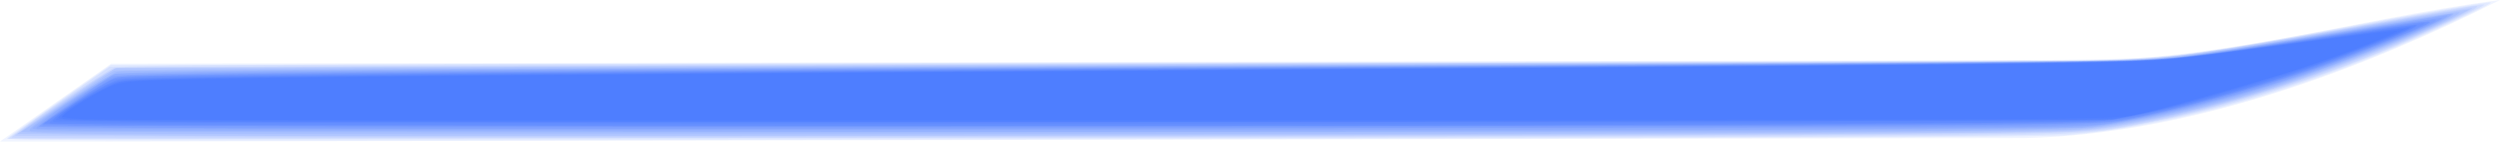
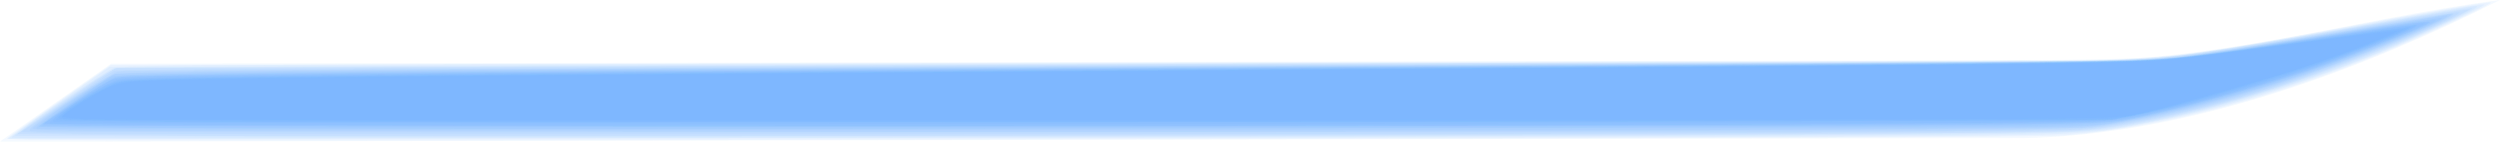
<svg xmlns="http://www.w3.org/2000/svg" width="8348.56" height="472.757" viewBox="0 0 2208.89 125.084" version="1.1" id="svg67">
  <defs id="defs61" />
  <g transform="translate(1593.1,141.3374)" id="layer1">
-     <path id="path124-5" d="m 615.79,-141.337 c -139.858,18.236 -264.908,60.495 -421.391,53.259 l -844.637,1.512 -844.637,1.512 -98.226,68.753 98.6,0.049 844.637,-1.512 844.637,-1.512 c 153.002,-3.296 307.303,-64.693 421.017,-122.06 z" style="opacity:0.064;fill:#0d4dfa;fill-rule:evenodd;stroke-width:1.573;fill-opacity:1" />
-     <path style="opacity:0.064;fill:#0d4dfa;fill-rule:evenodd;stroke-width:2.279;fill-opacity:1" d="m -377.583,-18.703 c 444.822,-0.876 594.172,-1.682 612.107,-3.303 86.26,-7.799 180.115,-32.394 278.469,-72.976 37.336,-15.405 96.605,-43.031 94.689,-44.136 -1.841,-1.061 -63.556,9.463 -141.716,24.167 -37.975,7.144 -82.573,14.962 -99.106,17.373 -69.038,10.069 -48.938,9.672 -535.807,10.592 -246.836,0.466 -646.21,1.335 -887.498,1.931 l -438.705,1.083 -44.797,31.367 c -24.638,17.252 -45.806,32.34 -47.038,33.53 -2.497,2.409 150.966,2.457 1209.403,0.373 z" id="path141" />
-     <path style="opacity:0.064;fill:#0d4dfa;fill-rule:evenodd;stroke-width:2.279;fill-opacity:1" d="m -26.354,-20.453 c 287.241,-1.284 269.8,-0.57 339.221,-13.879 67.133,-12.871 146.363,-38.143 221.18,-70.551 36.73,-15.91 69.311,-31.536 67.695,-32.468 -1.698,-0.979 -58.804,8.643 -129.772,21.865 -80.387,14.977 -127.153,22.175 -163.607,25.182 -39.016,3.218 -124.038,3.631 -1022.166,4.957 -366.539,0.541 -692.531,1.453 -724.427,2.027 l -57.992,1.043 -32.564,22.733 c -17.91,12.503 -38.196,26.821 -45.08,31.818 l -12.516,9.084 650.929,-0.328 c 358.011,-0.181 767.105,-0.847 909.098,-1.482 z" id="path143" />
-     <path style="opacity:0.064;fill:#0d4dfa;fill-rule:evenodd;stroke-width:2.279;fill-opacity:1" d="m -415.107,-20.514 c 613.048,-1.223 650.218,-1.637 690.825,-7.702 66.489,-9.931 157.674,-36.061 232.276,-66.562 32.425,-13.257 79.389,-34.582 85.329,-38.747 3.927,-2.753 3.56,-2.9 -4.503,-1.803 -4.829,0.657 -37.148,6.249 -71.821,12.425 -167.608,29.857 -183.292,32.106 -243.158,34.87 -21.464,0.991 -130.21,1.858 -241.657,1.926 -520.539,0.321 -1518.171,3.342 -1524.001,4.615 -5.746,1.254 -91.052,59.163 -91.052,61.81 0,1.155 266.866,0.964 1167.761,-0.832 z" id="path145" />
-     <path style="opacity:0.064;fill:#0d4dfa;fill-rule:evenodd;stroke-width:2.279;fill-opacity:1" d="m -48.869,-22.208 c 159.905,-0.728 271.048,-1.936 289.287,-3.143 82.554,-5.462 208.718,-42.168 321.662,-93.585 17.689,-8.053 30.677,-14.927 28.862,-15.275 -1.815,-0.349 -39.458,5.756 -83.65,13.566 -103.937,18.369 -158.269,27.064 -189.922,30.394 -26.987,2.839 21.986,2.579 -1371.223,7.283 l -436.114,1.473 -9.256,5.038 c -10.713,5.831 -80.644,53.6 -80.644,55.086 0,1.323 1200.853,0.666 1530.998,-0.838 z" id="path147" />
-     <path style="opacity:0.064;fill:#0d4dfa;fill-rule:evenodd;stroke-width:2.279;fill-opacity:1" d="m -370.078,-22.18 c 517.481,-1.119 592.756,-1.76 627.409,-5.341 40.252,-4.16 105.124,-18.886 159.737,-36.26 50.83,-16.171 129.091,-47.087 161.473,-63.788 l 10.507,-5.419 -10.507,1.156 c -5.779,0.636 -48.332,7.718 -94.562,15.739 -131.1,22.746 -158.419,26.466 -207.135,28.21 -23.115,0.828 -216.291,1.976 -429.28,2.553 -212.989,0.577 -601.367,1.803 -863.063,2.725 l -475.81,1.677 -11.511,7.35 c -6.331,4.042 -25.783,17.083 -43.226,28.979 l -31.714,21.629 95.76,1.063 c 117.508,1.304 416.373,1.231 1111.922,-0.274 z" id="path149" />
-     <path style="opacity:0.064;fill:#0d4dfa;fill-rule:evenodd;stroke-width:2.279;fill-opacity:1" d="m -35.36,-23.96 c 159.077,-0.759 264.156,-1.943 279.037,-3.143 58.943,-4.755 138.688,-24.011 216.602,-52.304 57.731,-20.964 125.46,-50.035 119.319,-51.215 -1.668,-0.32 -39.4,5.603 -83.849,13.162 -191.263,32.529 -151.851,29.451 -400.525,31.285 -114.75,0.846 -517.988,2.46 -896.084,3.585 -504.325,1.501 -688.585,2.57 -691.717,4.013 -2.348,1.082 -21.717,13.647 -43.043,27.923 l -38.774,25.955 28.033,1.104 c 37.123,1.462 1186.267,1.185 1511,-0.365 z" id="path151" />
-     <path style="opacity:0.064;fill:#0d4dfa;fill-rule:evenodd;stroke-width:2.279;fill-opacity:1" d="m 125.245,-25.702 c 63.566,-0.701 122.33,-2.087 130.585,-3.08 48.716,-5.859 112.415,-20.553 166.433,-38.391 70.548,-23.297 164.991,-62.21 150.985,-62.21 -1.664,0 -37.965,5.88 -80.67,13.068 -148.581,25.006 -157.451,26.219 -208.23,28.48 -18.987,0.845 -244.584,2.372 -501.327,3.392 -1093.717,4.346 -1266.238,5.227 -1272.193,6.497 -3.453,0.737 -23.261,12.616 -44.017,26.399 -31.235,20.741 -36.828,25.268 -32.452,26.266 7.008,1.598 1542.538,1.217 1690.886,-0.42 z" id="path153" />
-     <path style="opacity:0.064;fill:#0d4dfa;fill-rule:evenodd;stroke-width:2.279;fill-opacity:1" d="m -227.485,-25.545 c 308.799,-0.862 460.288,-1.883 475.23,-3.203 56.221,-4.966 144.43,-27.012 220.479,-55.105 65.234,-24.098 120.486,-48.644 100.559,-44.675 -25.351,5.05 -220.322,36.07 -239.406,38.09 -34.735,3.676 -219.886,5.32 -878.072,7.793 -829.231,3.117 -935.878,3.929 -944.529,7.196 -8.972,3.388 -69.766,43.881 -71.103,47.359 -0.843,2.192 24.67,2.525 193.881,2.525 107.168,0 306.184,0.289 442.258,0.642 136.074,0.353 451.39,0.073 700.703,-0.623 z" id="path155" />
-     <path style="opacity:0.064;fill:#0d4dfa;fill-rule:evenodd;stroke-width:2.279;fill-opacity:1" d="m 72.711,-27.38 c 169.556,-1.17 178.141,-1.384 201.131,-5.022 56.378,-8.922 130.652,-28.803 193.626,-51.829 52.702,-19.27 108.974,-43.422 101.17,-43.422 -0.898,0 -39.794,6.277 -86.436,13.949 -133.825,22.012 -149.644,24.113 -194.851,25.878 -44.103,1.722 -436.866,4.103 -1152.751,6.989 -251.789,1.015 -495.623,2.486 -541.853,3.269 l -84.055,1.424 -23.047,14.153 c -28.962,17.785 -49.003,32.677 -46.172,34.308 2.834,1.634 1402.749,1.894 1633.239,0.304 z" id="path157" />
-     <path style="opacity:0.064;fill:#0d4dfa;fill-rule:evenodd;stroke-width:2.279;fill-opacity:1" d="m 194.29,-29.065 c 67.032,-1.144 67.785,-1.2 99.265,-7.302 39.145,-7.588 89.12,-20.346 127.9,-32.652 48.291,-15.324 149.206,-55.246 142.775,-56.481 -1.478,-0.284 -41.078,5.674 -88,13.24 -124.056,20.004 -142.37,22.456 -181.796,24.338 -40.334,1.926 -405.314,4.358 -1056.268,7.039 -541.844,2.231 -726.583,4.051 -733.21,7.22 -9.835,4.704 -63.809,42.059 -63.809,44.162 0,1.784 161.437,2.147 842.799,1.898 463.54,-0.17 873.194,-0.827 910.343,-1.462 z" id="path159" />
-     <path style="opacity:0.064;fill:#0d4dfa;fill-rule:evenodd;stroke-width:2.279;fill-opacity:1" d="m -53.372,-29.05 c 346.144,-1.114 312.859,0.164 377.964,-14.509 63.568,-14.327 127.299,-34.602 193.909,-61.689 37.646,-15.309 44.844,-18.813 38.798,-18.886 -2.602,-0.032 -36.373,5.056 -75.049,11.307 -118.976,19.228 -148.674,23.18 -187.395,24.938 -43.932,1.994 -404.224,4.583 -971.133,6.978 -451.639,1.908 -777.92,4.452 -803.691,6.266 -15.547,1.095 -15.902,1.257 -42.785,19.523 -14.91,10.131 -29.056,20.022 -31.436,21.981 l -4.327,3.561 103.89,1.144 c 115.786,1.274 924.919,0.921 1401.255,-0.612 z" id="path161" />
-     <path style="opacity:0.064;fill:#0d4dfa;fill-rule:evenodd;stroke-width:2.279;fill-opacity:1" d="m 174.777,-30.875 c 64.691,-0.875 94.287,-1.929 105.069,-3.744 42.475,-7.15 126.211,-29.709 176.717,-47.609 31.089,-11.019 93.922,-36.136 96.567,-38.602 3.14,-2.929 -5.547,-1.809 -94.947,12.244 -134.623,21.162 -128.482,20.614 -251.885,22.447 -58.613,0.87 -265.298,2.401 -459.299,3.402 -773.581,3.992 -1023.787,5.52 -1126.785,6.883 -99.879,1.321 -108.193,1.667 -115.575,4.806 -9.032,3.84 -60.489,38.355 -60.489,40.573 0,1.727 1600.658,1.358 1730.628,-0.399 z" id="path163" />
-     <path style="opacity:0.064;fill:#0d4dfa;fill-rule:evenodd;stroke-width:2.279;fill-opacity:1" d="m 107.233,-30.843 c 127.502,-0.957 157.538,-1.64 171.356,-3.899 41.321,-6.754 113.399,-25.802 167.15,-44.172 34.906,-11.929 97.106,-36.193 105.783,-41.264 4.022,-2.351 3.381,-2.505 -6.004,-1.446 -5.779,0.652 -42.253,6.15 -81.053,12.217 -103.293,16.152 -130.066,19.638 -165.108,21.499 -38.008,2.019 -344.796,4.373 -1029.671,7.902 -506.96,2.612 -745.38,4.833 -759.081,7.07 -3.9,0.637 -20.479,10.193 -36.841,21.237 l -29.75,20.079 24.834,1.126 c 32.28,1.464 1436.706,1.165 1638.386,-0.349 z" id="path165" />
-     <path style="opacity:0.064;fill:#0d4dfa;fill-rule:evenodd;stroke-width:2.279;fill-opacity:1" d="m -468.392,-30.323 c -183.682,-0.246 -484.253,-0.246 -667.935,0 -183.682,0.246 -33.397,0.448 333.968,0.448 367.364,0 517.65,-0.201 333.968,-0.448 z" id="path167" />
-     <path style="opacity:0.064;fill:#0d4dfa;fill-rule:evenodd;stroke-width:2.279;fill-opacity:1" d="m -232.738,-30.322 c -54.073,-0.264 -142.556,-0.264 -196.628,0 -54.073,0.264 -9.831,0.481 98.314,0.481 108.145,0 152.387,-0.216 98.314,-0.481 z" id="path169" />
-     <path style="opacity:0.064;fill:#0d4dfa;fill-rule:evenodd;stroke-width:2.279;fill-opacity:1" d="m 29.182,-31.407 c 254.704,-1.226 239.682,-0.6 289.933,-12.082 37.451,-8.557 98.856,-26.243 134.201,-38.652 42.813,-15.031 99.594,-38.037 95.718,-38.781 -1.695,-0.326 -39.315,4.989 -83.601,11.809 -127.565,19.647 -135.734,20.545 -203.6,22.378 -60.812,1.643 -350.406,3.761 -953.121,6.972 -419.392,2.234 -745.429,4.878 -774.505,6.279 -12.383,0.597 -24.879,1.788 -27.769,2.646 -2.89,0.858 -17.684,9.904 -32.877,20.101 l -27.622,18.54 62.896,1.055 c 82.101,1.378 1220.364,1.179 1520.346,-0.265 z" id="path171" />
-     <path style="opacity:0.064;fill:#0d4dfa;fill-rule:evenodd;stroke-width:2.279;fill-opacity:1" d="m -32.358,-31.371 c 174.023,-0.807 288.512,-2.003 298.695,-3.12 39.749,-4.361 118.791,-24.696 184.62,-47.499 46.578,-16.134 96.727,-36.601 91.189,-37.217 -2.68,-0.298 -27.672,2.96 -55.536,7.24 -89.35,13.724 -146.11,21.526 -170.591,23.45 -35.195,2.765 -261.675,4.857 -948.768,8.761 -690.158,3.922 -842.559,5.516 -856.24,8.959 -12.967,3.263 -64.266,36.346 -60.09,38.753 2.653,1.529 1215.97,2.067 1516.722,0.673 z" id="path173" />
-     <path style="opacity:0.064;fill:#0d4dfa;fill-rule:evenodd;stroke-width:2.279;fill-opacity:1" d="m 167.272,-33.101 c 98.679,-1.127 101.033,-1.237 125.504,-5.853 31.66,-5.972 88.204,-20.695 127.614,-33.227 34.876,-11.091 112.658,-40.311 118.965,-44.692 5.122,-3.557 13.872,-4.635 -98.905,12.182 -47.056,7.017 -99.065,13.939 -115.575,15.383 -36.514,3.193 -199.73,5.232 -619.904,7.747 -162.631,0.973 -430.105,2.568 -594.387,3.543 -343.388,2.039 -571.905,4.663 -591.385,6.793 -11.633,1.272 -16.579,3.363 -35.621,15.061 -25.14,15.444 -32.172,20.939 -29.077,22.722 2.73,1.574 1577.363,1.887 1712.773,0.341 z" id="path175" />
-     <path style="opacity:0.064;fill:#0d4dfa;fill-rule:evenodd;stroke-width:2.279;fill-opacity:1" d="m 242.321,-34.819 c 27.805,-0.956 39.78,-2.27 61.54,-6.752 39.585,-8.154 117.448,-30.622 161.688,-46.657 42.95,-15.567 76.932,-29.621 71.624,-29.621 -1.908,0 -46.448,6.169 -98.978,13.709 -105.77,15.182 -122.429,16.781 -189.87,18.225 -59.476,1.273 -390.432,3.91 -768.501,6.122 -519.445,3.04 -803.871,5.261 -885.241,6.914 -78.086,1.586 -79.374,1.673 -90.363,6.062 -12.964,5.178 -48.064,28.179 -48.064,31.496 0,1.853 157.14,2.207 875.821,1.973 481.701,-0.157 891.356,-0.819 910.343,-1.472 z" id="path177" />
-     <path style="opacity:0.064;fill:#0d4dfa;fill-rule:evenodd;stroke-width:2.279;fill-opacity:1" d="m 123.744,-34.733 150.098,-0.925 24.016,-4.853 c 33.713,-6.812 132.073,-35.104 169.302,-48.698 35.709,-13.038 70.217,-26.989 68.792,-27.81 -0.532,-0.307 -41.875,5.222 -91.872,12.285 -49.997,7.064 -102.447,14.004 -116.556,15.422 -35.149,3.533 -192.608,5.499 -693.099,8.654 -954.988,6.021 -1104.465,7.602 -1122.1,11.87 -9.364,2.267 -46.749,23.621 -52.843,30.185 -2.911,3.136 -0.409,3.305 64.853,4.4 77.475,1.3 1372.113,0.869 1599.41,-0.532 z" id="path179" />
-     <path style="opacity:0.064;fill:#0d4dfa;fill-rule:evenodd;stroke-width:2.279;fill-opacity:1" d="m -152.436,-34.647 426.278,-1.068 23.795,-4.989 c 42.582,-8.928 145.274,-39.686 191.843,-57.46 24.489,-9.347 43.231,-17.243 41.648,-17.547 -1.583,-0.304 -36.479,4.193 -77.548,9.995 -108.623,15.344 -126.865,17.309 -176.736,19.038 -57.056,1.978 -335.258,4.495 -858.56,7.768 -513.22,3.21 -806.912,5.832 -862.224,7.699 -42.079,1.42 -42.868,1.522 -55.081,7.097 -6.815,3.111 -19.134,10.327 -27.375,16.035 -12.541,8.686 -14.215,10.627 -10.263,11.902 6.147,1.983 837,2.902 1384.223,1.53 z" id="path181" />
-     <path style="opacity:0.064;fill:#0d4dfa;fill-rule:evenodd;stroke-width:2.279;fill-opacity:1" d="m 221.307,-36.439 c 59.102,-0.911 62.373,-1.147 82.554,-5.94 22.496,-5.343 113.331,-31.093 136.248,-38.623 30.271,-9.947 88.031,-32.399 84.898,-33.001 -1.831,-0.352 -43.557,4.829 -92.725,11.513 -49.168,6.684 -98.177,12.951 -108.909,13.928 -40.65,3.7 -197.938,5.317 -1109.223,11.401 -430.195,2.872 -657.178,5.429 -685.357,7.719 -15.062,1.224 -21.186,2.709 -30.02,7.279 -14.155,7.323 -36.614,21.875 -36.614,23.723 0,0.779 9.118,1.912 20.263,2.519 24.325,1.324 1650.838,0.839 1738.884,-0.519 z" id="path183" />
+     <path id="path124-5" d="m 615.79,-141.337 c -139.858,18.236 -264.908,60.495 -421.391,53.259 l -844.637,1.512 -844.637,1.512 -98.226,68.753 98.6,0.049 844.637,-1.512 844.637,-1.512 c 153.002,-3.296 307.303,-64.693 421.017,-122.06 z" style="opacity:0.064;fill:#4aa5fa;fill-rule:evenodd;stroke-width:1.573;fill-opacity:1" />
+     <path style="opacity:0.064;fill:#4aa5fa;fill-rule:evenodd;stroke-width:2.279;fill-opacity:1" d="m -377.583,-18.703 c 444.822,-0.876 594.172,-1.682 612.107,-3.303 86.26,-7.799 180.115,-32.394 278.469,-72.976 37.336,-15.405 96.605,-43.031 94.689,-44.136 -1.841,-1.061 -63.556,9.463 -141.716,24.167 -37.975,7.144 -82.573,14.962 -99.106,17.373 -69.038,10.069 -48.938,9.672 -535.807,10.592 -246.836,0.466 -646.21,1.335 -887.498,1.931 l -438.705,1.083 -44.797,31.367 c -24.638,17.252 -45.806,32.34 -47.038,33.53 -2.497,2.409 150.966,2.457 1209.403,0.373 z" id="path141" />
+     <path style="opacity:0.064;fill:#4aa5fa;fill-rule:evenodd;stroke-width:2.279;fill-opacity:1" d="m -26.354,-20.453 c 287.241,-1.284 269.8,-0.57 339.221,-13.879 67.133,-12.871 146.363,-38.143 221.18,-70.551 36.73,-15.91 69.311,-31.536 67.695,-32.468 -1.698,-0.979 -58.804,8.643 -129.772,21.865 -80.387,14.977 -127.153,22.175 -163.607,25.182 -39.016,3.218 -124.038,3.631 -1022.166,4.957 -366.539,0.541 -692.531,1.453 -724.427,2.027 l -57.992,1.043 -32.564,22.733 c -17.91,12.503 -38.196,26.821 -45.08,31.818 l -12.516,9.084 650.929,-0.328 c 358.011,-0.181 767.105,-0.847 909.098,-1.482 z" id="path143" />
+     <path style="opacity:0.064;fill:#4aa5fa;fill-rule:evenodd;stroke-width:2.279;fill-opacity:1" d="m -415.107,-20.514 c 613.048,-1.223 650.218,-1.637 690.825,-7.702 66.489,-9.931 157.674,-36.061 232.276,-66.562 32.425,-13.257 79.389,-34.582 85.329,-38.747 3.927,-2.753 3.56,-2.9 -4.503,-1.803 -4.829,0.657 -37.148,6.249 -71.821,12.425 -167.608,29.857 -183.292,32.106 -243.158,34.87 -21.464,0.991 -130.21,1.858 -241.657,1.926 -520.539,0.321 -1518.171,3.342 -1524.001,4.615 -5.746,1.254 -91.052,59.163 -91.052,61.81 0,1.155 266.866,0.964 1167.761,-0.832 z" id="path145" />
+     <path style="opacity:0.064;fill:#4aa5fa;fill-rule:evenodd;stroke-width:2.279;fill-opacity:1" d="m -48.869,-22.208 c 159.905,-0.728 271.048,-1.936 289.287,-3.143 82.554,-5.462 208.718,-42.168 321.662,-93.585 17.689,-8.053 30.677,-14.927 28.862,-15.275 -1.815,-0.349 -39.458,5.756 -83.65,13.566 -103.937,18.369 -158.269,27.064 -189.922,30.394 -26.987,2.839 21.986,2.579 -1371.223,7.283 l -436.114,1.473 -9.256,5.038 c -10.713,5.831 -80.644,53.6 -80.644,55.086 0,1.323 1200.853,0.666 1530.998,-0.838 z" id="path147" />
+     <path style="opacity:0.064;fill:#4aa5fa;fill-rule:evenodd;stroke-width:2.279;fill-opacity:1" d="m -370.078,-22.18 c 517.481,-1.119 592.756,-1.76 627.409,-5.341 40.252,-4.16 105.124,-18.886 159.737,-36.26 50.83,-16.171 129.091,-47.087 161.473,-63.788 l 10.507,-5.419 -10.507,1.156 c -5.779,0.636 -48.332,7.718 -94.562,15.739 -131.1,22.746 -158.419,26.466 -207.135,28.21 -23.115,0.828 -216.291,1.976 -429.28,2.553 -212.989,0.577 -601.367,1.803 -863.063,2.725 l -475.81,1.677 -11.511,7.35 c -6.331,4.042 -25.783,17.083 -43.226,28.979 l -31.714,21.629 95.76,1.063 c 117.508,1.304 416.373,1.231 1111.922,-0.274 z" id="path149" />
+     <path style="opacity:0.064;fill:#4aa5fa;fill-rule:evenodd;stroke-width:2.279;fill-opacity:1" d="m -35.36,-23.96 c 159.077,-0.759 264.156,-1.943 279.037,-3.143 58.943,-4.755 138.688,-24.011 216.602,-52.304 57.731,-20.964 125.46,-50.035 119.319,-51.215 -1.668,-0.32 -39.4,5.603 -83.849,13.162 -191.263,32.529 -151.851,29.451 -400.525,31.285 -114.75,0.846 -517.988,2.46 -896.084,3.585 -504.325,1.501 -688.585,2.57 -691.717,4.013 -2.348,1.082 -21.717,13.647 -43.043,27.923 l -38.774,25.955 28.033,1.104 c 37.123,1.462 1186.267,1.185 1511,-0.365 z" id="path151" />
+     <path style="opacity:0.064;fill:#4aa5fa;fill-rule:evenodd;stroke-width:2.279;fill-opacity:1" d="m 125.245,-25.702 c 63.566,-0.701 122.33,-2.087 130.585,-3.08 48.716,-5.859 112.415,-20.553 166.433,-38.391 70.548,-23.297 164.991,-62.21 150.985,-62.21 -1.664,0 -37.965,5.88 -80.67,13.068 -148.581,25.006 -157.451,26.219 -208.23,28.48 -18.987,0.845 -244.584,2.372 -501.327,3.392 -1093.717,4.346 -1266.238,5.227 -1272.193,6.497 -3.453,0.737 -23.261,12.616 -44.017,26.399 -31.235,20.741 -36.828,25.268 -32.452,26.266 7.008,1.598 1542.538,1.217 1690.886,-0.42 z" id="path153" />
+     <path style="opacity:0.064;fill:#4aa5fa;fill-rule:evenodd;stroke-width:2.279;fill-opacity:1" d="m -227.485,-25.545 c 308.799,-0.862 460.288,-1.883 475.23,-3.203 56.221,-4.966 144.43,-27.012 220.479,-55.105 65.234,-24.098 120.486,-48.644 100.559,-44.675 -25.351,5.05 -220.322,36.07 -239.406,38.09 -34.735,3.676 -219.886,5.32 -878.072,7.793 -829.231,3.117 -935.878,3.929 -944.529,7.196 -8.972,3.388 -69.766,43.881 -71.103,47.359 -0.843,2.192 24.67,2.525 193.881,2.525 107.168,0 306.184,0.289 442.258,0.642 136.074,0.353 451.39,0.073 700.703,-0.623 z" id="path155" />
+     <path style="opacity:0.064;fill:#4aa5fa;fill-rule:evenodd;stroke-width:2.279;fill-opacity:1" d="m 72.711,-27.38 c 169.556,-1.17 178.141,-1.384 201.131,-5.022 56.378,-8.922 130.652,-28.803 193.626,-51.829 52.702,-19.27 108.974,-43.422 101.17,-43.422 -0.898,0 -39.794,6.277 -86.436,13.949 -133.825,22.012 -149.644,24.113 -194.851,25.878 -44.103,1.722 -436.866,4.103 -1152.751,6.989 -251.789,1.015 -495.623,2.486 -541.853,3.269 l -84.055,1.424 -23.047,14.153 c -28.962,17.785 -49.003,32.677 -46.172,34.308 2.834,1.634 1402.749,1.894 1633.239,0.304 z" id="path157" />
+     <path style="opacity:0.064;fill:#4aa5fa;fill-rule:evenodd;stroke-width:2.279;fill-opacity:1" d="m 194.29,-29.065 c 67.032,-1.144 67.785,-1.2 99.265,-7.302 39.145,-7.588 89.12,-20.346 127.9,-32.652 48.291,-15.324 149.206,-55.246 142.775,-56.481 -1.478,-0.284 -41.078,5.674 -88,13.24 -124.056,20.004 -142.37,22.456 -181.796,24.338 -40.334,1.926 -405.314,4.358 -1056.268,7.039 -541.844,2.231 -726.583,4.051 -733.21,7.22 -9.835,4.704 -63.809,42.059 -63.809,44.162 0,1.784 161.437,2.147 842.799,1.898 463.54,-0.17 873.194,-0.827 910.343,-1.462 z" id="path159" />
+     <path style="opacity:0.064;fill:#4aa5fa;fill-rule:evenodd;stroke-width:2.279;fill-opacity:1" d="m -53.372,-29.05 c 346.144,-1.114 312.859,0.164 377.964,-14.509 63.568,-14.327 127.299,-34.602 193.909,-61.689 37.646,-15.309 44.844,-18.813 38.798,-18.886 -2.602,-0.032 -36.373,5.056 -75.049,11.307 -118.976,19.228 -148.674,23.18 -187.395,24.938 -43.932,1.994 -404.224,4.583 -971.133,6.978 -451.639,1.908 -777.92,4.452 -803.691,6.266 -15.547,1.095 -15.902,1.257 -42.785,19.523 -14.91,10.131 -29.056,20.022 -31.436,21.981 l -4.327,3.561 103.89,1.144 c 115.786,1.274 924.919,0.921 1401.255,-0.612 z" id="path161" />
+     <path style="opacity:0.064;fill:#4aa5fa;fill-rule:evenodd;stroke-width:2.279;fill-opacity:1" d="m 174.777,-30.875 c 64.691,-0.875 94.287,-1.929 105.069,-3.744 42.475,-7.15 126.211,-29.709 176.717,-47.609 31.089,-11.019 93.922,-36.136 96.567,-38.602 3.14,-2.929 -5.547,-1.809 -94.947,12.244 -134.623,21.162 -128.482,20.614 -251.885,22.447 -58.613,0.87 -265.298,2.401 -459.299,3.402 -773.581,3.992 -1023.787,5.52 -1126.785,6.883 -99.879,1.321 -108.193,1.667 -115.575,4.806 -9.032,3.84 -60.489,38.355 -60.489,40.573 0,1.727 1600.658,1.358 1730.628,-0.399 z" id="path163" />
+     <path style="opacity:0.064;fill:#4aa5fa;fill-rule:evenodd;stroke-width:2.279;fill-opacity:1" d="m 107.233,-30.843 c 127.502,-0.957 157.538,-1.64 171.356,-3.899 41.321,-6.754 113.399,-25.802 167.15,-44.172 34.906,-11.929 97.106,-36.193 105.783,-41.264 4.022,-2.351 3.381,-2.505 -6.004,-1.446 -5.779,0.652 -42.253,6.15 -81.053,12.217 -103.293,16.152 -130.066,19.638 -165.108,21.499 -38.008,2.019 -344.796,4.373 -1029.671,7.902 -506.96,2.612 -745.38,4.833 -759.081,7.07 -3.9,0.637 -20.479,10.193 -36.841,21.237 l -29.75,20.079 24.834,1.126 c 32.28,1.464 1436.706,1.165 1638.386,-0.349 z" id="path165" />
+     <path style="opacity:0.064;fill:#4aa5fa;fill-rule:evenodd;stroke-width:2.279;fill-opacity:1" d="m -468.392,-30.323 c -183.682,-0.246 -484.253,-0.246 -667.935,0 -183.682,0.246 -33.397,0.448 333.968,0.448 367.364,0 517.65,-0.201 333.968,-0.448 z" id="path167" />
+     <path style="opacity:0.064;fill:#4aa5fa;fill-rule:evenodd;stroke-width:2.279;fill-opacity:1" d="m -232.738,-30.322 c -54.073,-0.264 -142.556,-0.264 -196.628,0 -54.073,0.264 -9.831,0.481 98.314,0.481 108.145,0 152.387,-0.216 98.314,-0.481 z" id="path169" />
+     <path style="opacity:0.064;fill:#4aa5fa;fill-rule:evenodd;stroke-width:2.279;fill-opacity:1" d="m 29.182,-31.407 c 254.704,-1.226 239.682,-0.6 289.933,-12.082 37.451,-8.557 98.856,-26.243 134.201,-38.652 42.813,-15.031 99.594,-38.037 95.718,-38.781 -1.695,-0.326 -39.315,4.989 -83.601,11.809 -127.565,19.647 -135.734,20.545 -203.6,22.378 -60.812,1.643 -350.406,3.761 -953.121,6.972 -419.392,2.234 -745.429,4.878 -774.505,6.279 -12.383,0.597 -24.879,1.788 -27.769,2.646 -2.89,0.858 -17.684,9.904 -32.877,20.101 l -27.622,18.54 62.896,1.055 c 82.101,1.378 1220.364,1.179 1520.346,-0.265 z" id="path171" />
+     <path style="opacity:0.064;fill:#4aa5fa;fill-rule:evenodd;stroke-width:2.279;fill-opacity:1" d="m -32.358,-31.371 c 174.023,-0.807 288.512,-2.003 298.695,-3.12 39.749,-4.361 118.791,-24.696 184.62,-47.499 46.578,-16.134 96.727,-36.601 91.189,-37.217 -2.68,-0.298 -27.672,2.96 -55.536,7.24 -89.35,13.724 -146.11,21.526 -170.591,23.45 -35.195,2.765 -261.675,4.857 -948.768,8.761 -690.158,3.922 -842.559,5.516 -856.24,8.959 -12.967,3.263 -64.266,36.346 -60.09,38.753 2.653,1.529 1215.97,2.067 1516.722,0.673 z" id="path173" />
+     <path style="opacity:0.064;fill:#4aa5fa;fill-rule:evenodd;stroke-width:2.279;fill-opacity:1" d="m 167.272,-33.101 c 98.679,-1.127 101.033,-1.237 125.504,-5.853 31.66,-5.972 88.204,-20.695 127.614,-33.227 34.876,-11.091 112.658,-40.311 118.965,-44.692 5.122,-3.557 13.872,-4.635 -98.905,12.182 -47.056,7.017 -99.065,13.939 -115.575,15.383 -36.514,3.193 -199.73,5.232 -619.904,7.747 -162.631,0.973 -430.105,2.568 -594.387,3.543 -343.388,2.039 -571.905,4.663 -591.385,6.793 -11.633,1.272 -16.579,3.363 -35.621,15.061 -25.14,15.444 -32.172,20.939 -29.077,22.722 2.73,1.574 1577.363,1.887 1712.773,0.341 z" id="path175" />
+     <path style="opacity:0.064;fill:#4aa5fa;fill-rule:evenodd;stroke-width:2.279;fill-opacity:1" d="m 242.321,-34.819 c 27.805,-0.956 39.78,-2.27 61.54,-6.752 39.585,-8.154 117.448,-30.622 161.688,-46.657 42.95,-15.567 76.932,-29.621 71.624,-29.621 -1.908,0 -46.448,6.169 -98.978,13.709 -105.77,15.182 -122.429,16.781 -189.87,18.225 -59.476,1.273 -390.432,3.91 -768.501,6.122 -519.445,3.04 -803.871,5.261 -885.241,6.914 -78.086,1.586 -79.374,1.673 -90.363,6.062 -12.964,5.178 -48.064,28.179 -48.064,31.496 0,1.853 157.14,2.207 875.821,1.973 481.701,-0.157 891.356,-0.819 910.343,-1.472 z" id="path177" />
+     <path style="opacity:0.064;fill:#4aa5fa;fill-rule:evenodd;stroke-width:2.279;fill-opacity:1" d="m 123.744,-34.733 150.098,-0.925 24.016,-4.853 c 33.713,-6.812 132.073,-35.104 169.302,-48.698 35.709,-13.038 70.217,-26.989 68.792,-27.81 -0.532,-0.307 -41.875,5.222 -91.872,12.285 -49.997,7.064 -102.447,14.004 -116.556,15.422 -35.149,3.533 -192.608,5.499 -693.099,8.654 -954.988,6.021 -1104.465,7.602 -1122.1,11.87 -9.364,2.267 -46.749,23.621 -52.843,30.185 -2.911,3.136 -0.409,3.305 64.853,4.4 77.475,1.3 1372.113,0.869 1599.41,-0.532 z" id="path179" />
+     <path style="opacity:0.064;fill:#4aa5fa;fill-rule:evenodd;stroke-width:2.279;fill-opacity:1" d="m -152.436,-34.647 426.278,-1.068 23.795,-4.989 c 42.582,-8.928 145.274,-39.686 191.843,-57.46 24.489,-9.347 43.231,-17.243 41.648,-17.547 -1.583,-0.304 -36.479,4.193 -77.548,9.995 -108.623,15.344 -126.865,17.309 -176.736,19.038 -57.056,1.978 -335.258,4.495 -858.56,7.768 -513.22,3.21 -806.912,5.832 -862.224,7.699 -42.079,1.42 -42.868,1.522 -55.081,7.097 -6.815,3.111 -19.134,10.327 -27.375,16.035 -12.541,8.686 -14.215,10.627 -10.263,11.902 6.147,1.983 837,2.902 1384.223,1.53 z" id="path181" />
+     <path style="opacity:0.064;fill:#4aa5fa;fill-rule:evenodd;stroke-width:2.279;fill-opacity:1" d="m 221.307,-36.439 c 59.102,-0.911 62.373,-1.147 82.554,-5.94 22.496,-5.343 113.331,-31.093 136.248,-38.623 30.271,-9.947 88.031,-32.399 84.898,-33.001 -1.831,-0.352 -43.557,4.829 -92.725,11.513 -49.168,6.684 -98.177,12.951 -108.909,13.928 -40.65,3.7 -197.938,5.317 -1109.223,11.401 -430.195,2.872 -657.178,5.429 -685.357,7.719 -15.062,1.224 -21.186,2.709 -30.02,7.279 -14.155,7.323 -36.614,21.875 -36.614,23.723 0,0.779 9.118,1.912 20.263,2.519 24.325,1.324 1650.838,0.839 1738.884,-0.519 z" id="path183" />
  </g>
</svg>
